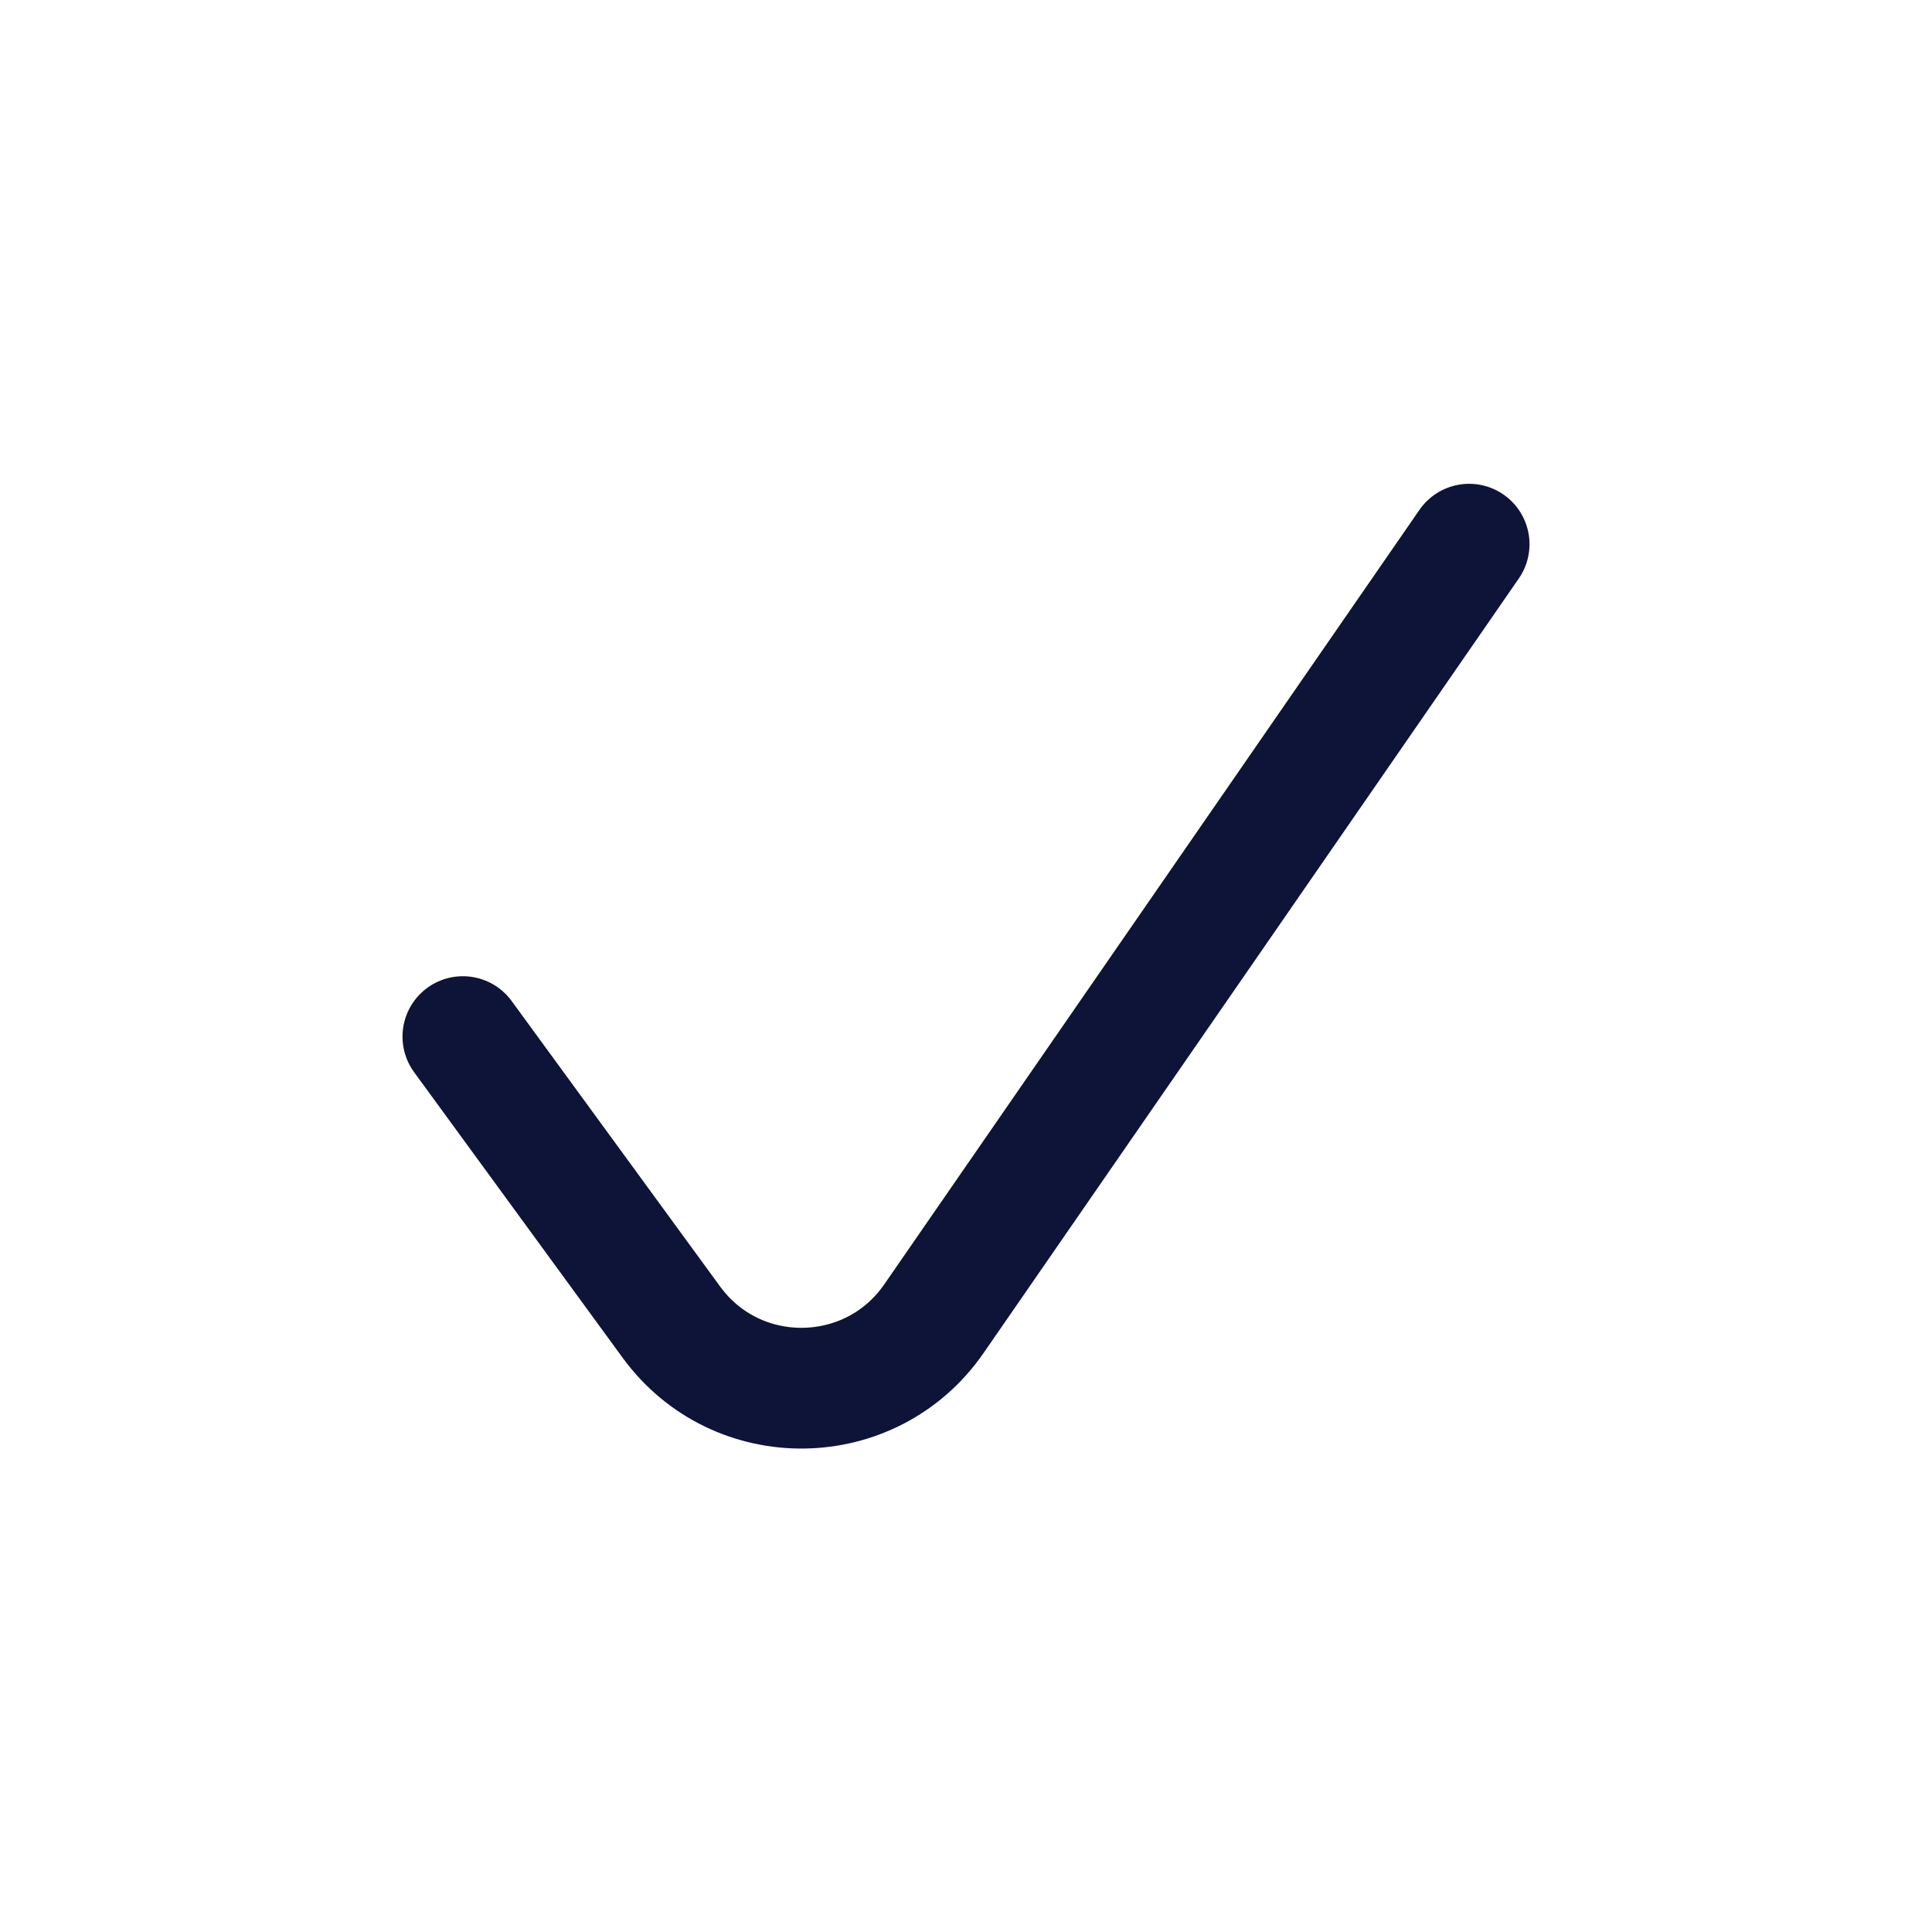
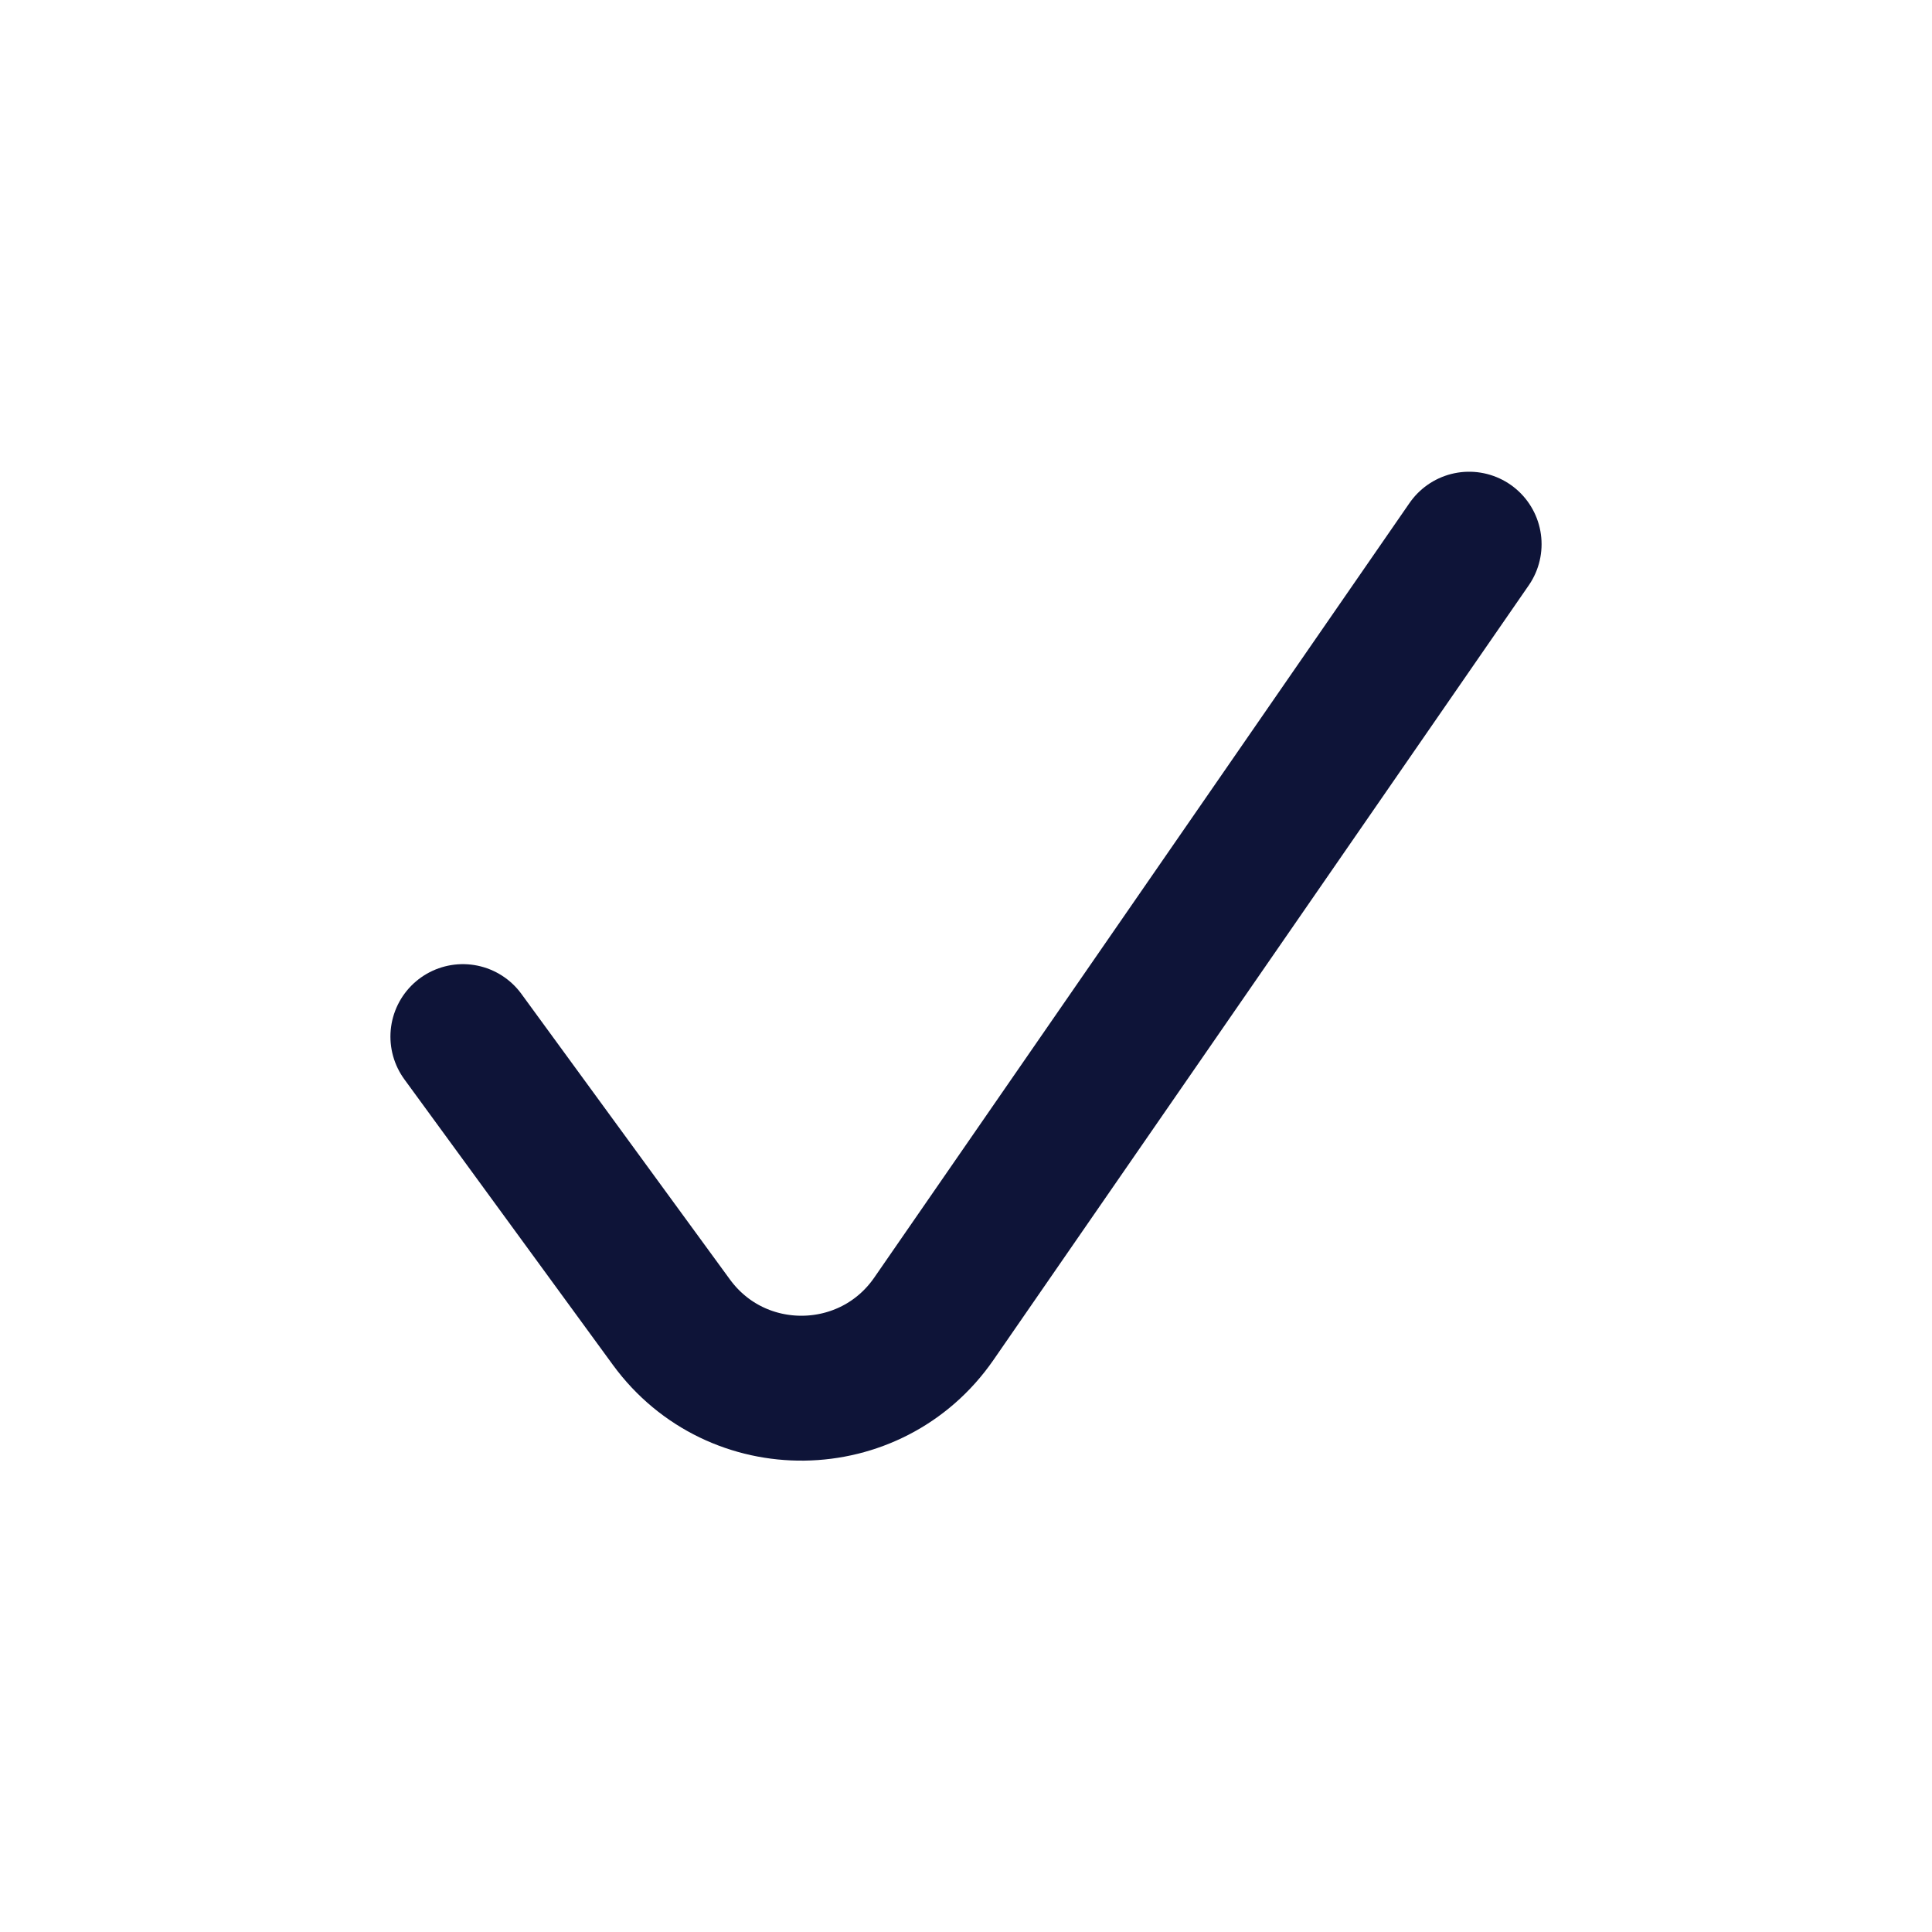
<svg xmlns="http://www.w3.org/2000/svg" width="24" height="24" viewBox="0 0 24 24" fill="none">
-   <path d="M5.75 12.877L8.34 16.424C9.152 17.536 10.818 17.514 11.601 16.382L18.25 6.76" stroke="#0E1438" stroke-width="1.5" stroke-linecap="round" stroke-linejoin="round" />
+   <path d="M5.75 12.877L8.34 16.424C9.152 17.536 10.818 17.514 11.601 16.382L18.25 6.76" stroke="#0E1438" stroke-width="1.8" stroke-linecap="round" stroke-linejoin="round" />
</svg>
